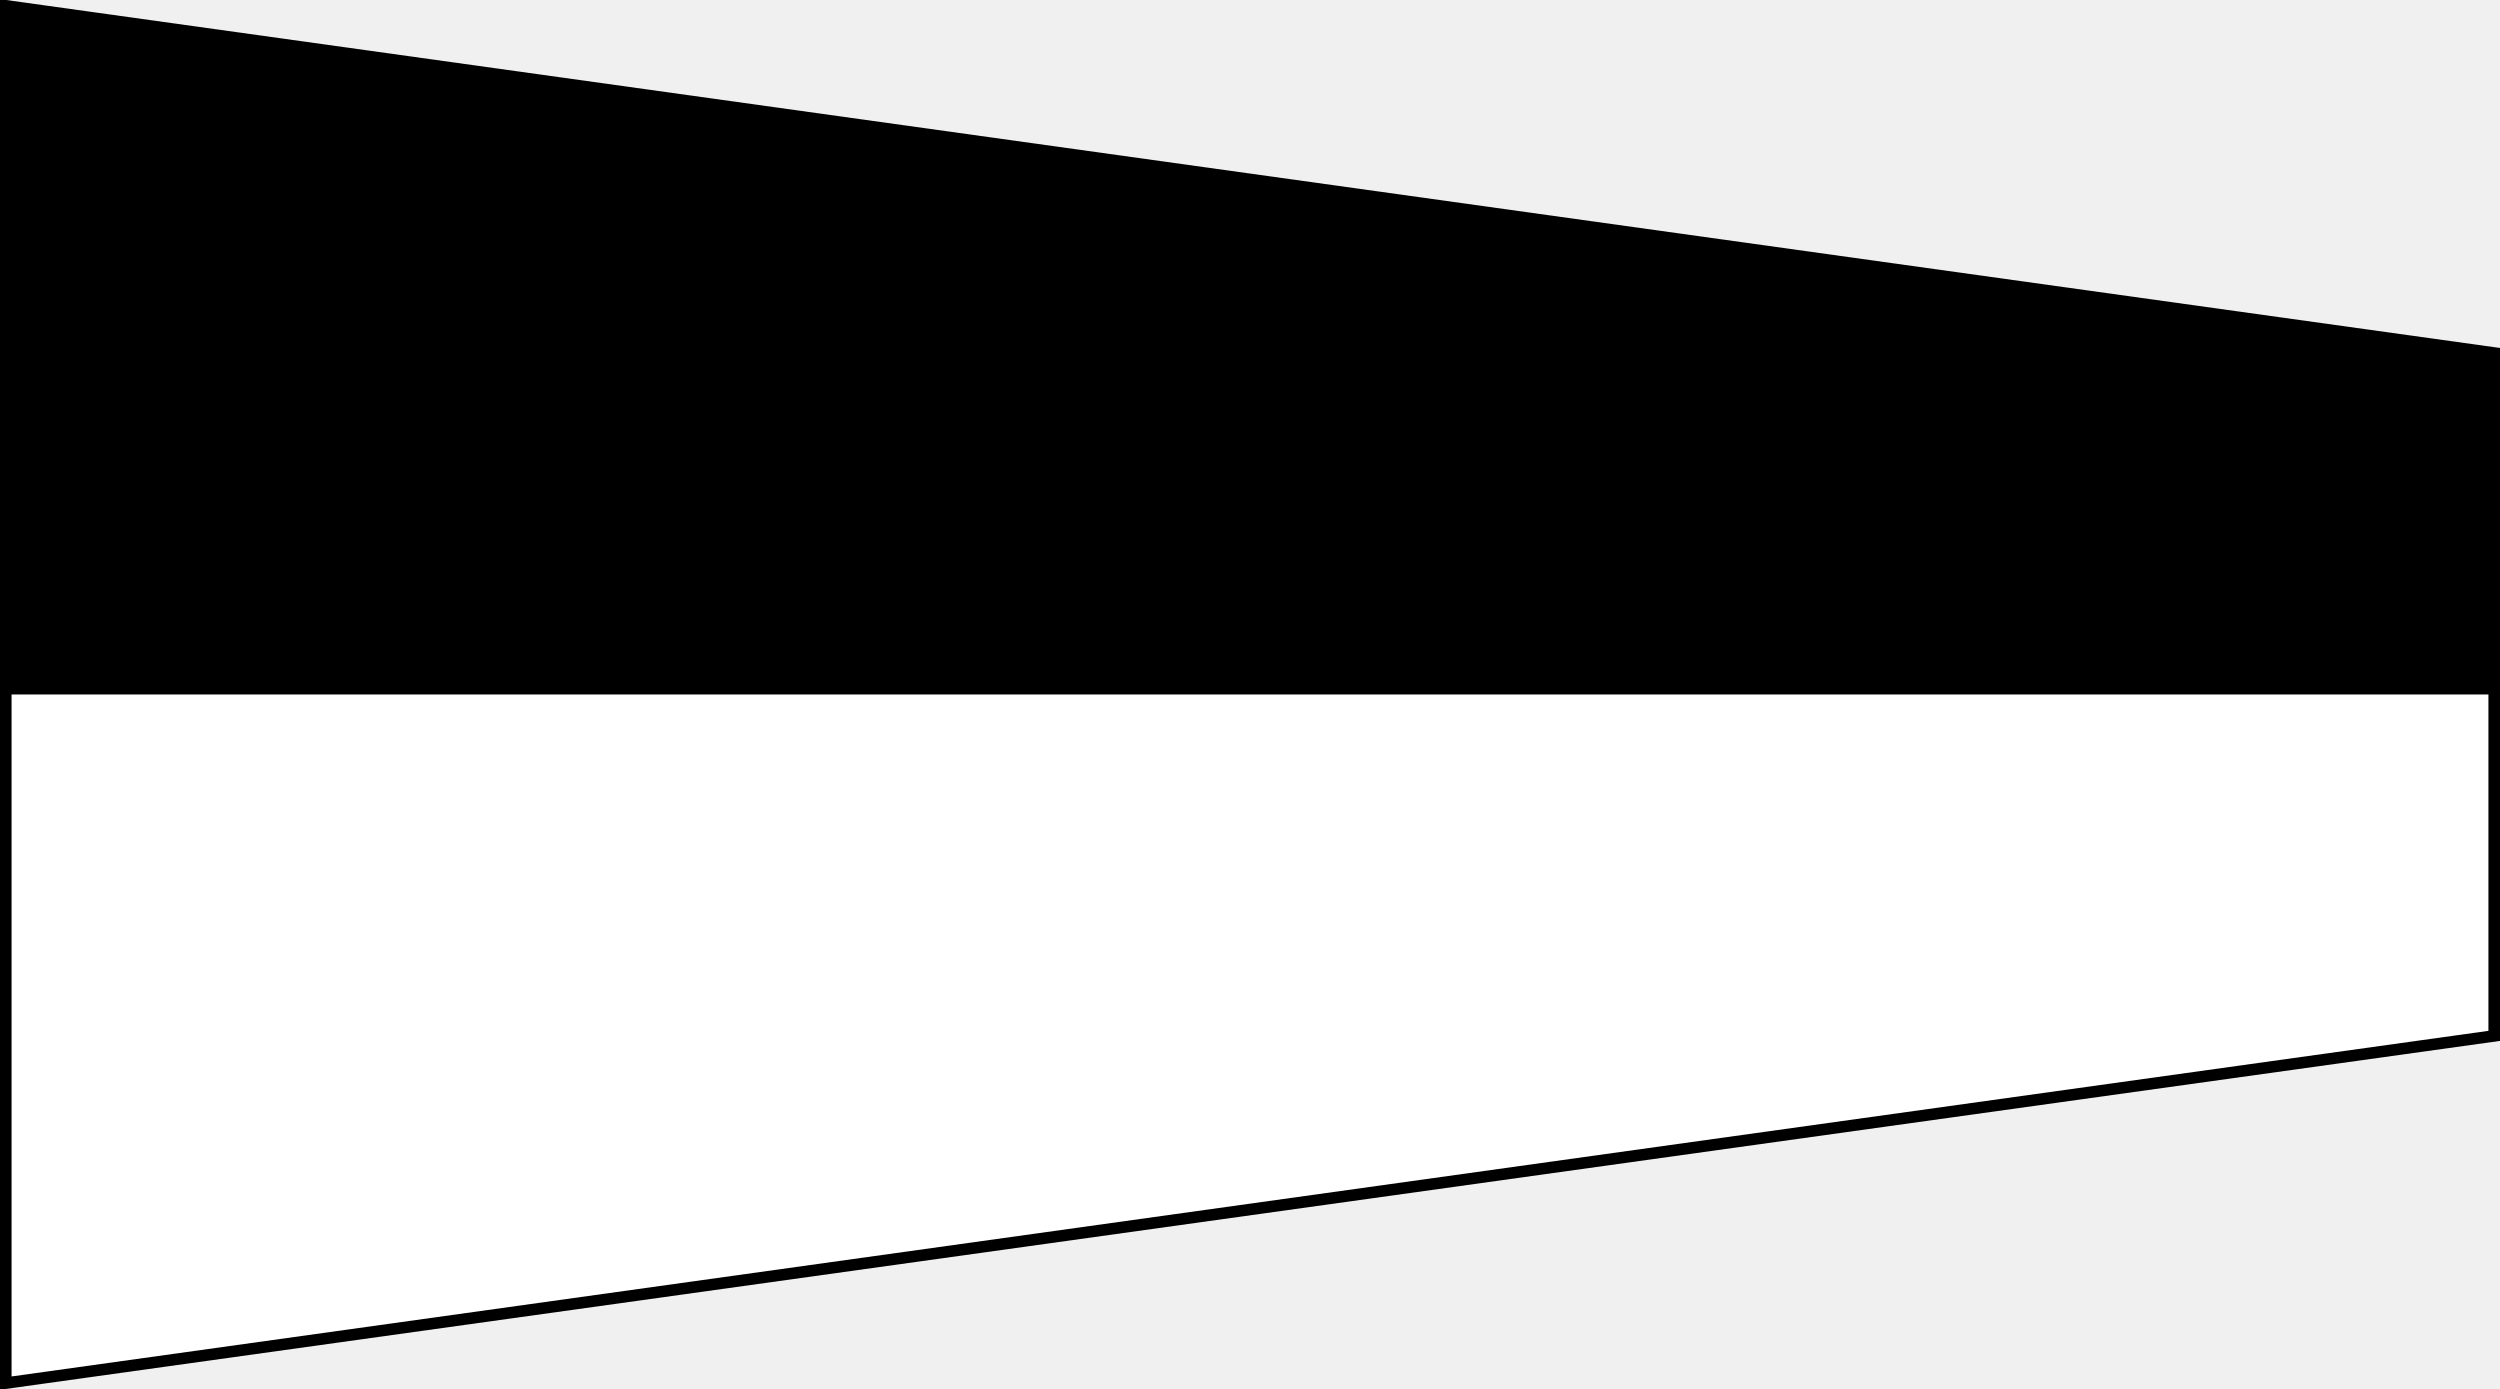
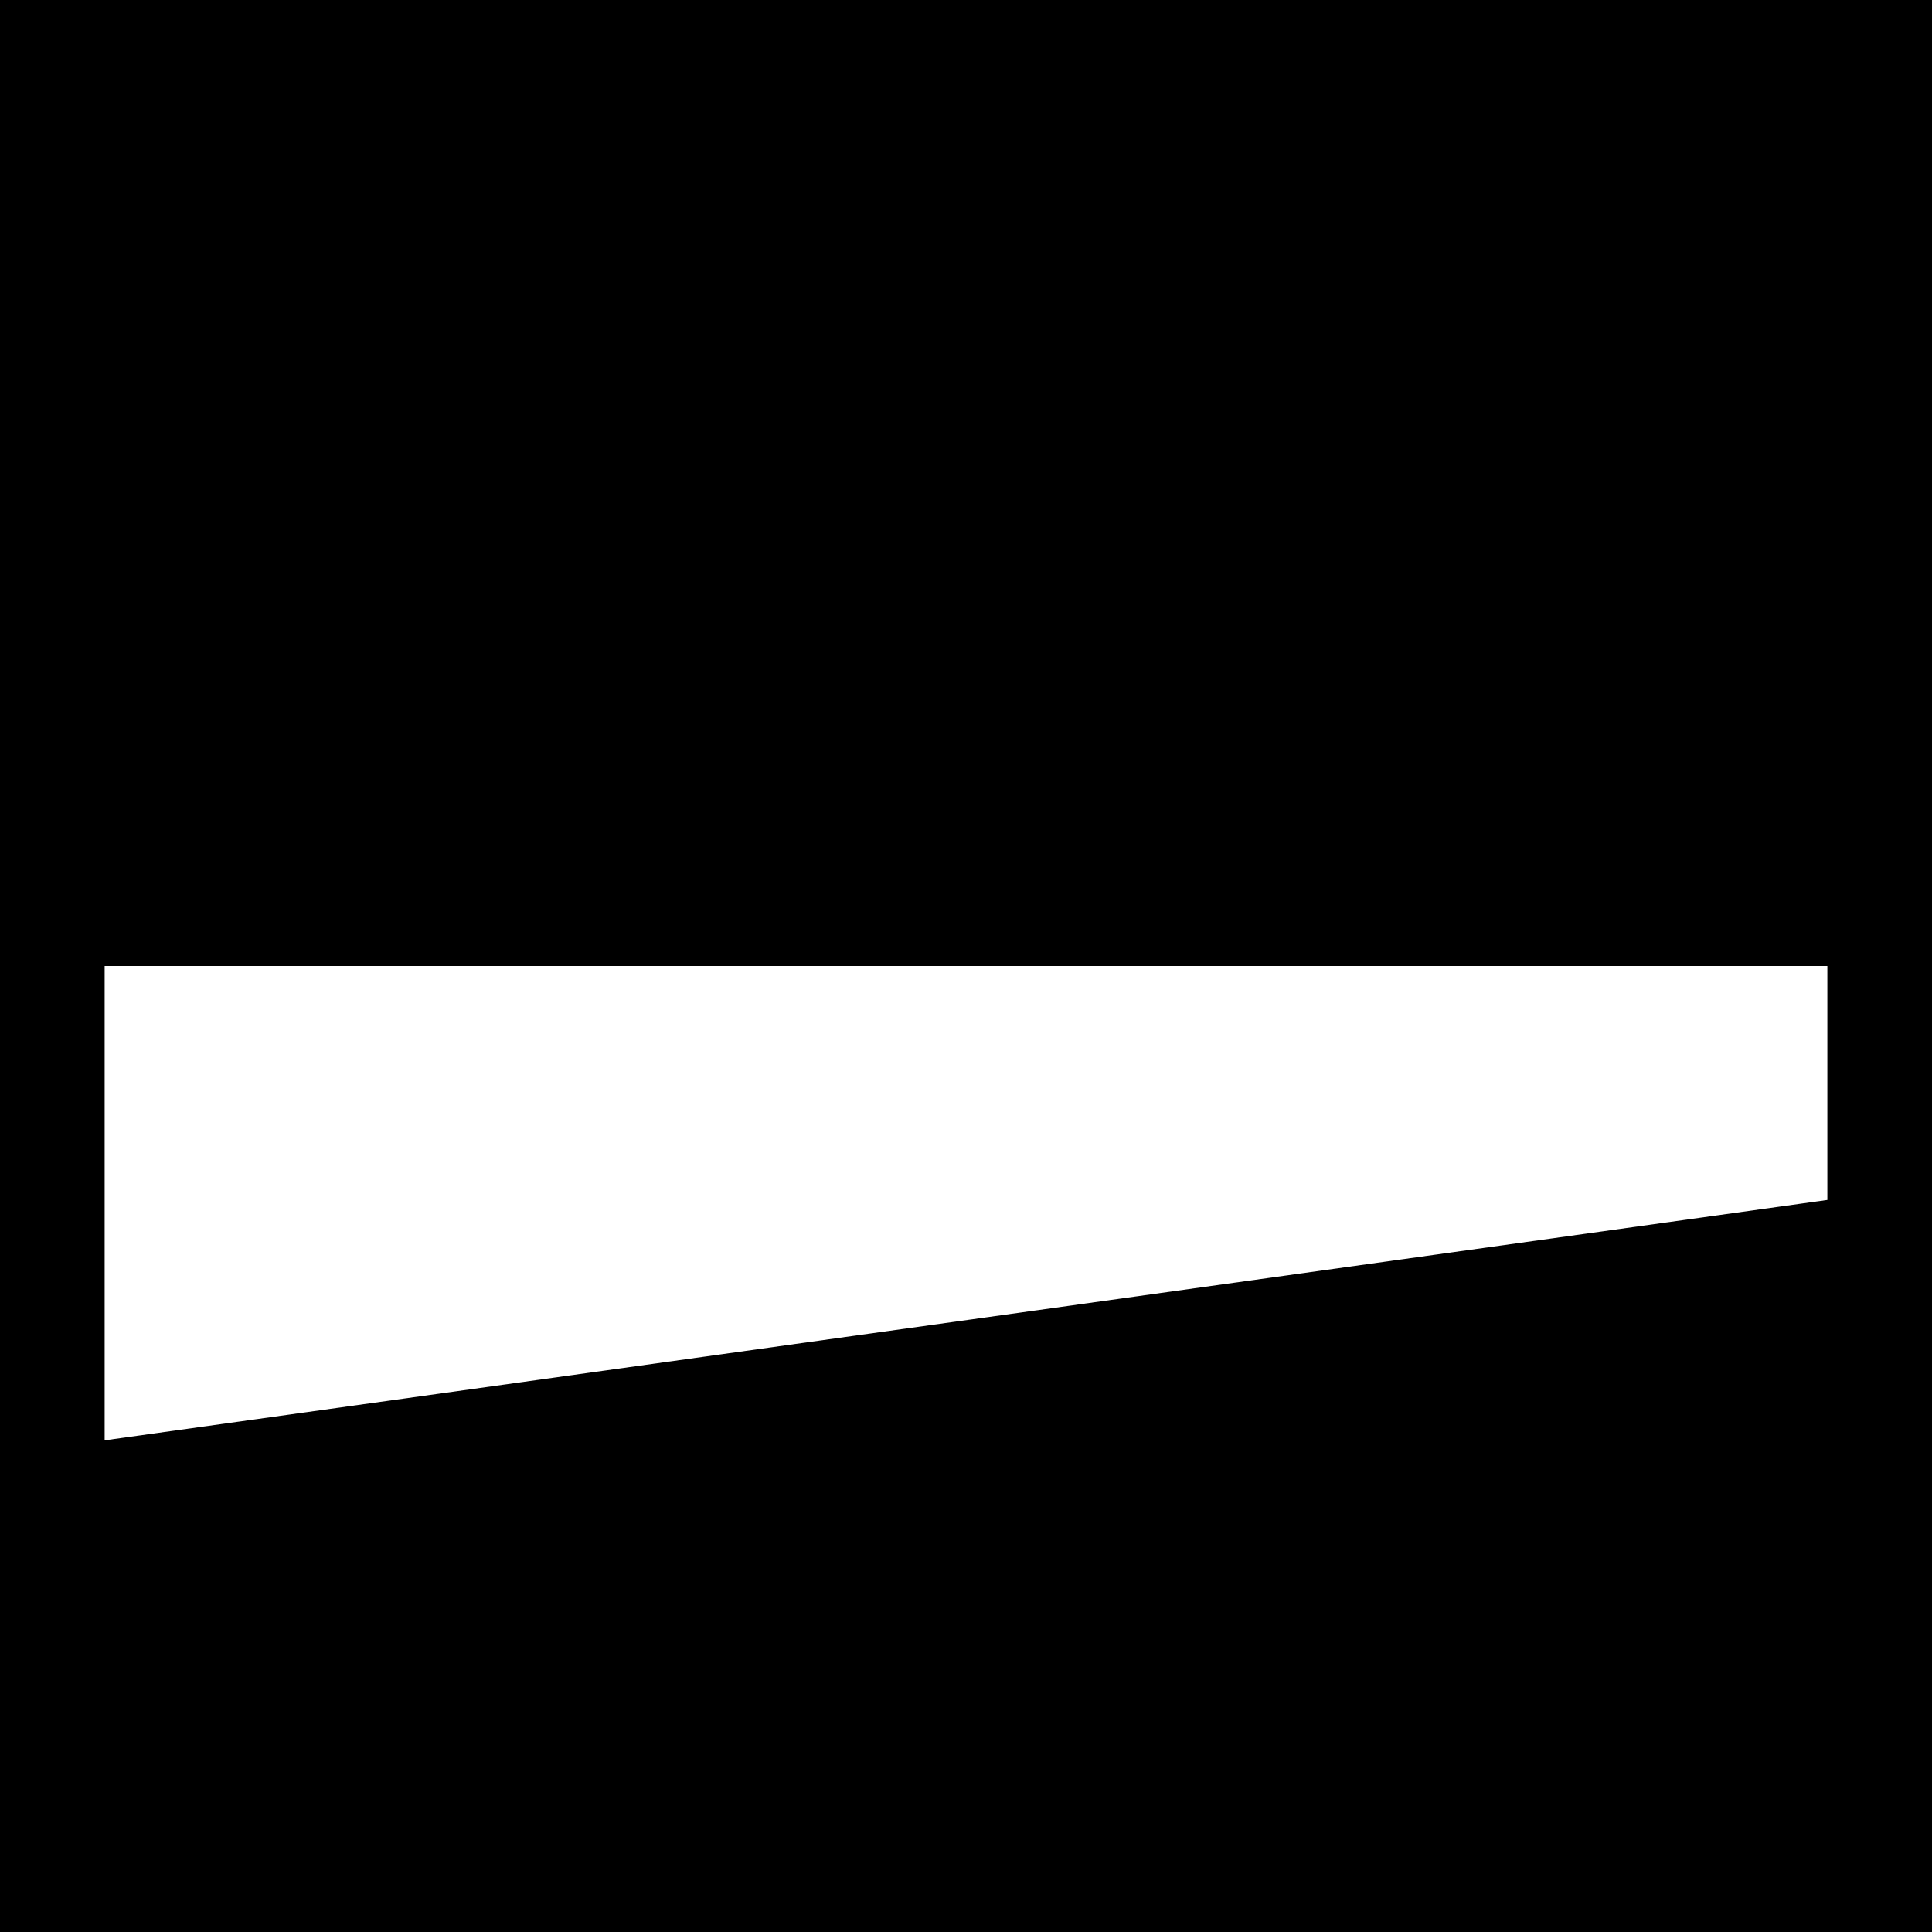
- <svg xmlns="http://www.w3.org/2000/svg" version="1.0" width="540" height="300">
-   <path d="M1.25,1.25l537.5,75v147.5l-537.5,75z" />
-   <path d="M1.25,150h537.5v73.75l-537.5,75z" fill="#fff" />
-   <path d="M1.25,1.25l537.5,75v147.5l-537.5,75z" fill="none" stroke="#000" stroke-width="2.5" />
+ <svg xmlns="http://www.w3.org/2000/svg" version="1.0" width="600" height="600" viewBox="0 0 600 600">
+   <rect width="600" height="600" />
+   <g transform="translate(30, 150)">
+     <path d="M1.25,1.25l537.5,75v147.5l-537.5,75z" />
+     <path d="M1.25,150h537.5v73.75l-537.5,75z" fill="#fff" />
+     <path d="M1.25,1.25l537.5,75v147.5l-537.5,75z" fill="none" stroke="#000" stroke-width="2.5" />
+   </g>
</svg>
